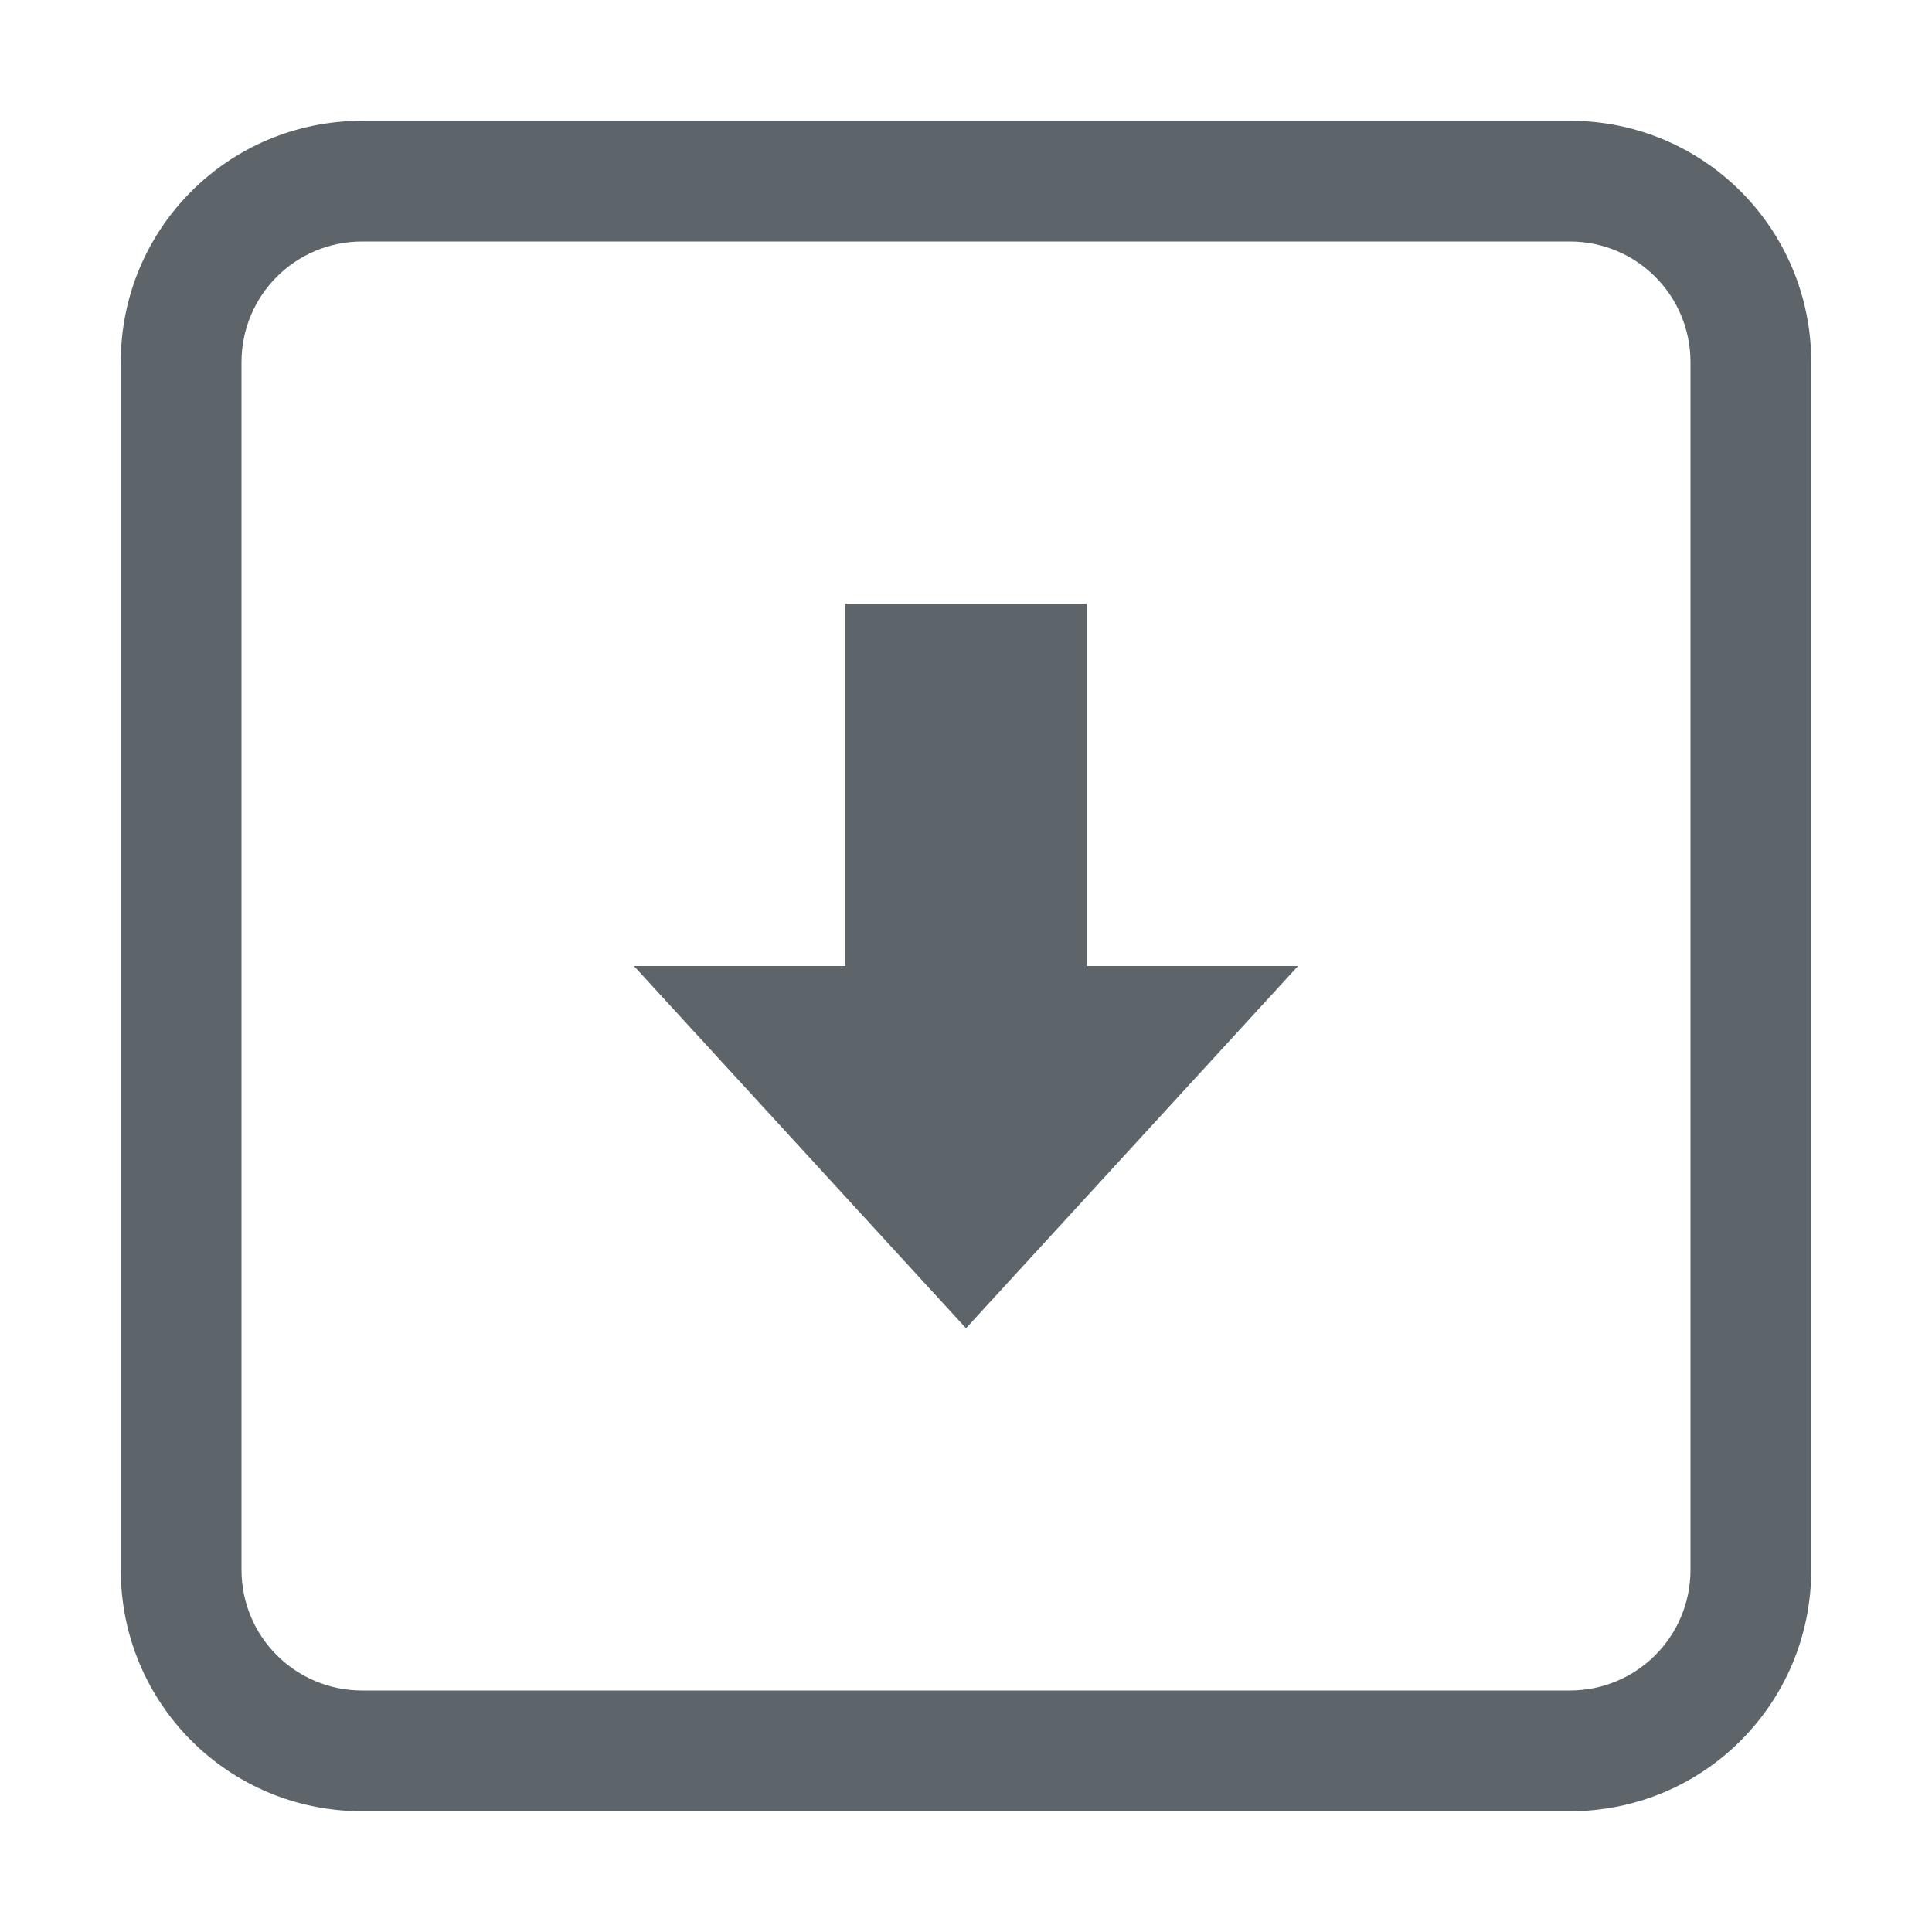
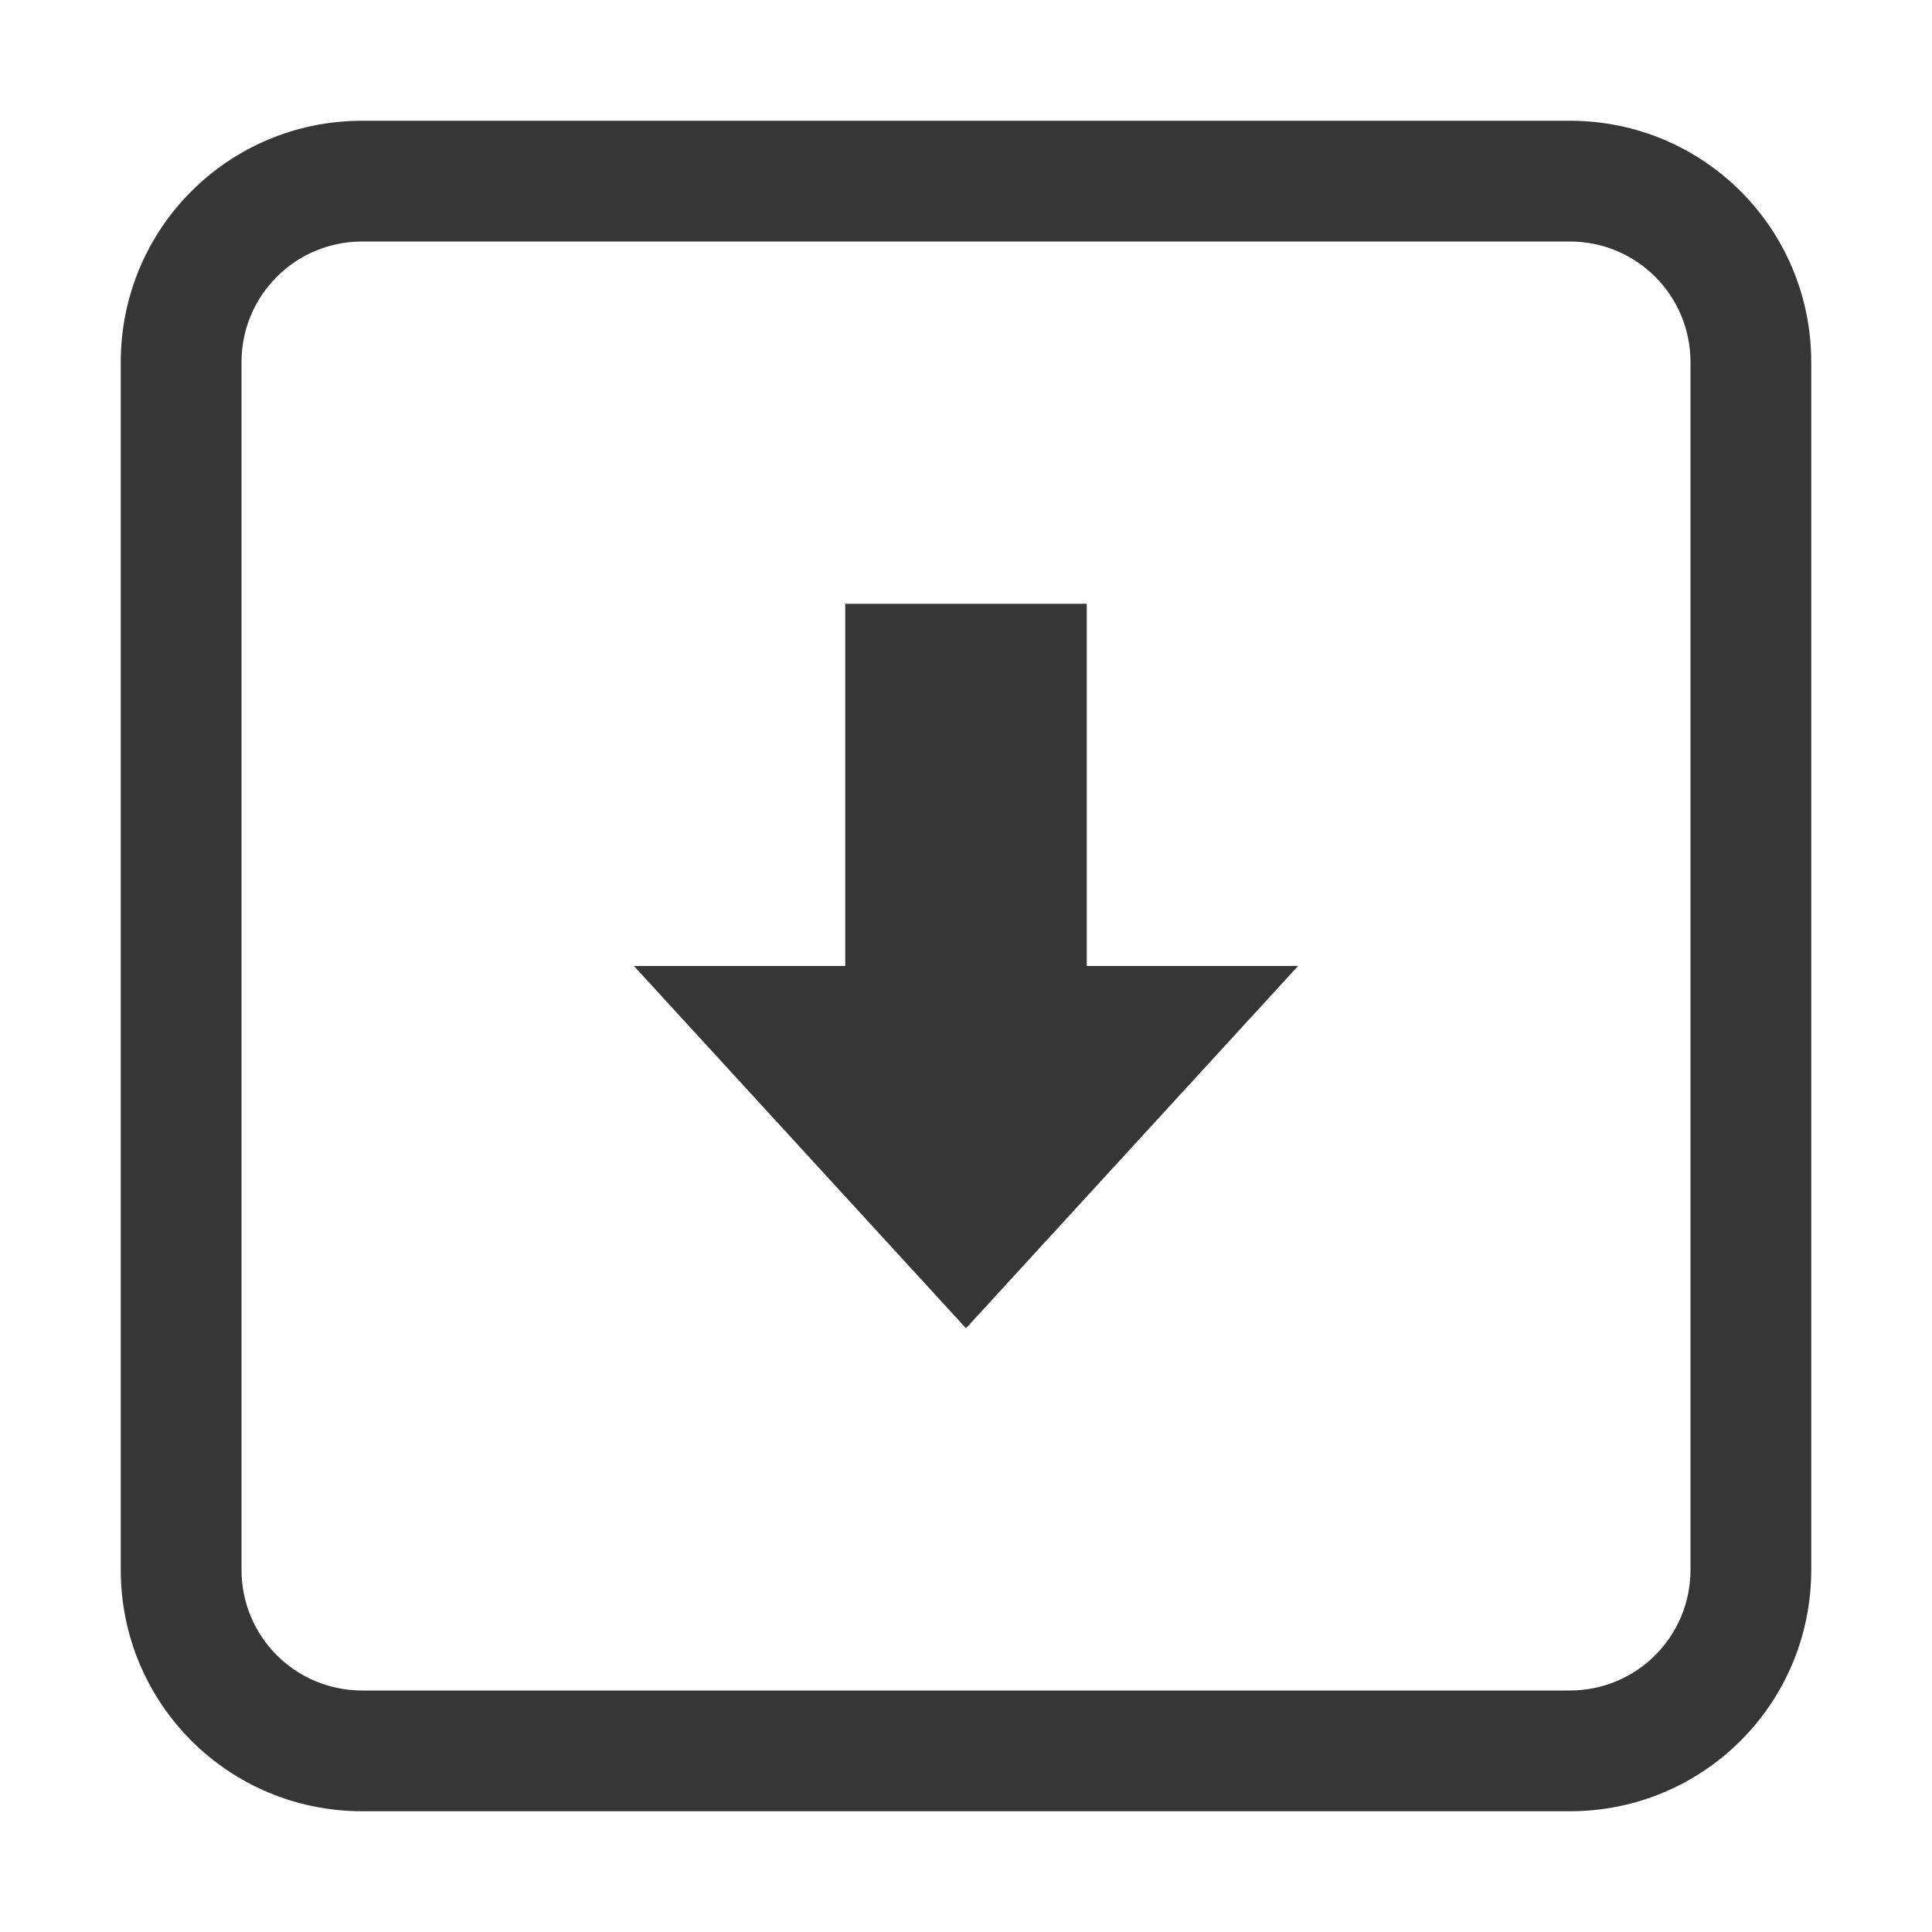
<svg xmlns="http://www.w3.org/2000/svg" width="16" height="16" enable-background="new" version="1.1">
-   <path d="m7 5h2v3h1.75l-2.75 3-2.75-3h1.75z" fill="#5d656b" />
-   <path d="m3 1c-1.108 0-2 0.892-2 2v10c0 1.108 0.892 2 2 2h10c1.108 0 2-0.892 2-2v-10c0-1.108-0.892-2-2-2h-10zm0 1h10c0.554 0 1 0.446 1 1v10c0 0.554-0.446 1-1 1h-10c-0.554 0-1-0.446-1-1v-10c0-0.554 0.446-1 1-1z" fill="#5d656b" />
+   <path d="m7 5h2v3h1.75l-2.75 3-2.75-3h1.75z" fill="#363636" />
+   <path d="m3 1c-1.108 0-2 0.892-2 2v10c0 1.108 0.892 2 2 2h10c1.108 0 2-0.892 2-2v-10c0-1.108-0.892-2-2-2h-10zm0 1h10c0.554 0 1 0.446 1 1v10c0 0.554-0.446 1-1 1h-10c-0.554 0-1-0.446-1-1v-10c0-0.554 0.446-1 1-1z" fill="#363636" />
</svg>
